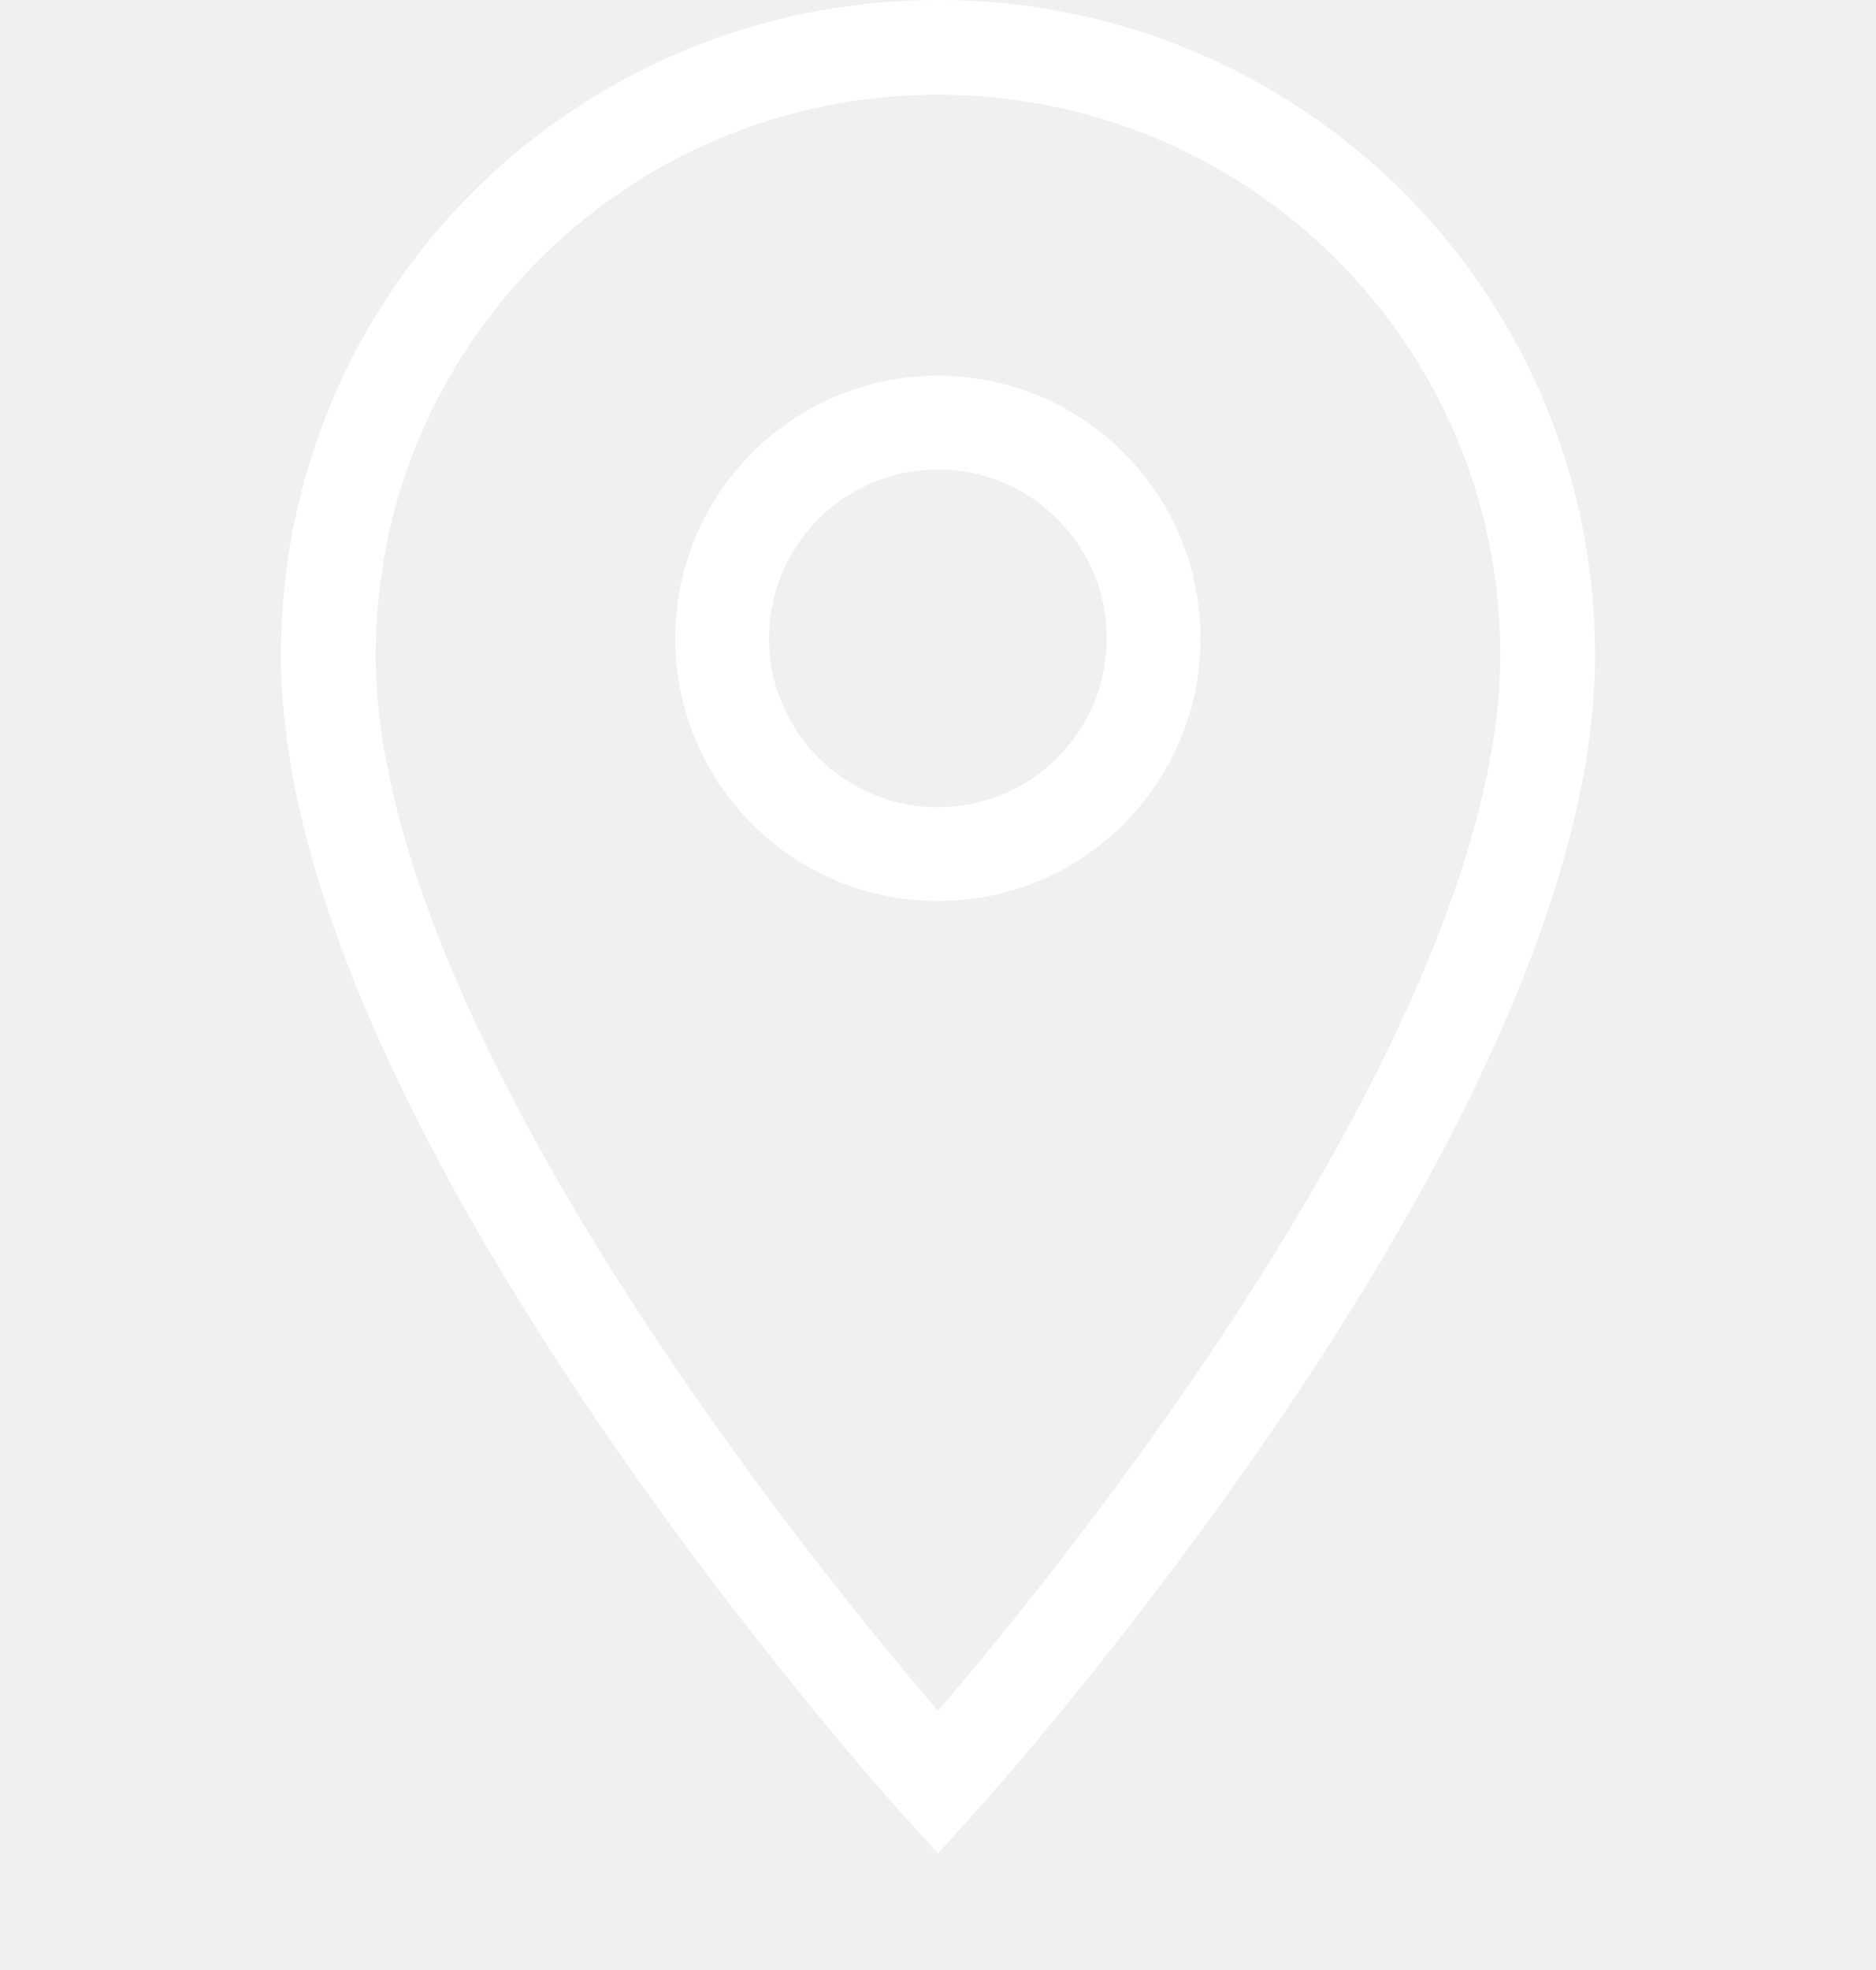
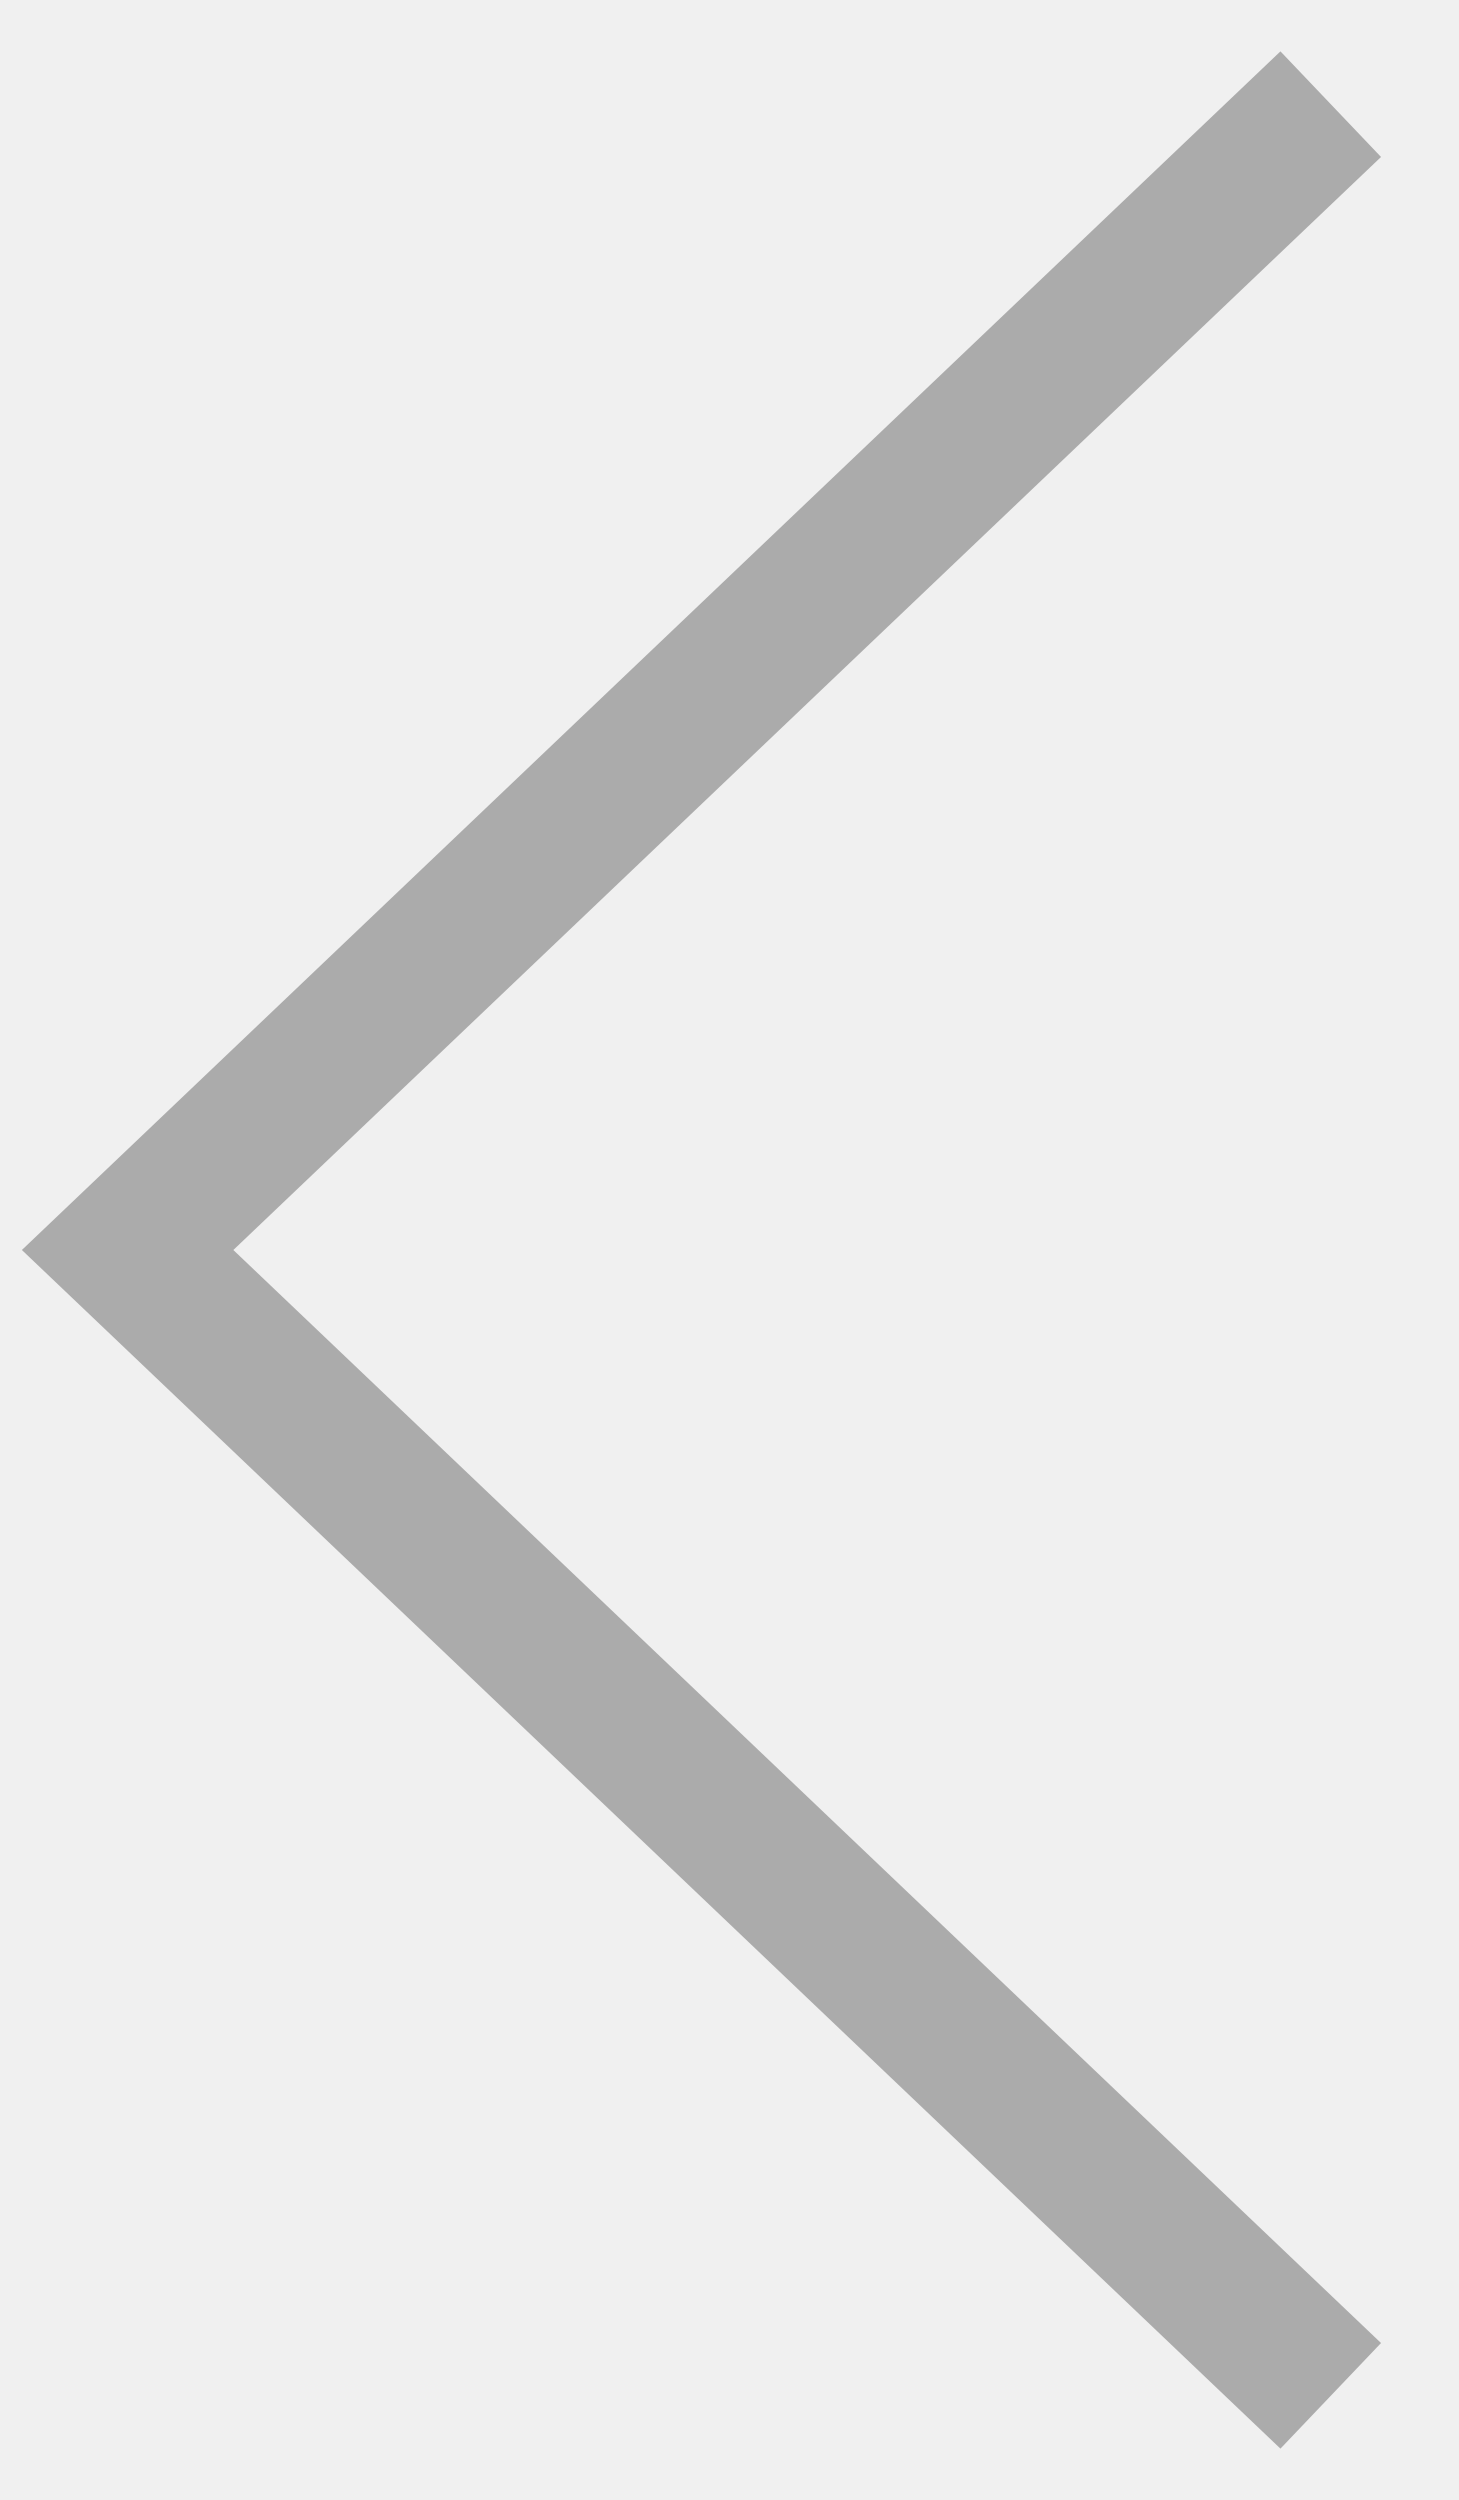
- <svg xmlns="http://www.w3.org/2000/svg" width="20" height="21" viewBox="0 0 20 21" fill="none">
-   <path d="M10 0.505C6.41 0.505 3.5 3.395 3.5 6.985C3.5 11.835 10 19.005 10 19.005C10 19.005 16.5 11.835 16.5 6.985C16.5 3.395 13.59 0.505 10 0.505Z" stroke="white" stroke-width="1.01" />
-   <path d="M9.999 9.105C11.27 9.105 12.299 8.075 12.299 6.805C12.299 5.535 11.27 4.505 9.999 4.505C8.729 4.505 7.699 5.535 7.699 6.805C7.699 8.075 8.729 9.105 9.999 9.105Z" stroke="white" />
+ <svg xmlns="http://www.w3.org/2000/svg" width="14" height="24" viewBox="0 0 14 24" fill="none">
+   <path d="M12.775 1L1.225 12L12.775 23" stroke="#666666" stroke-opacity="0.5" stroke-width="1.4" />
</svg>
